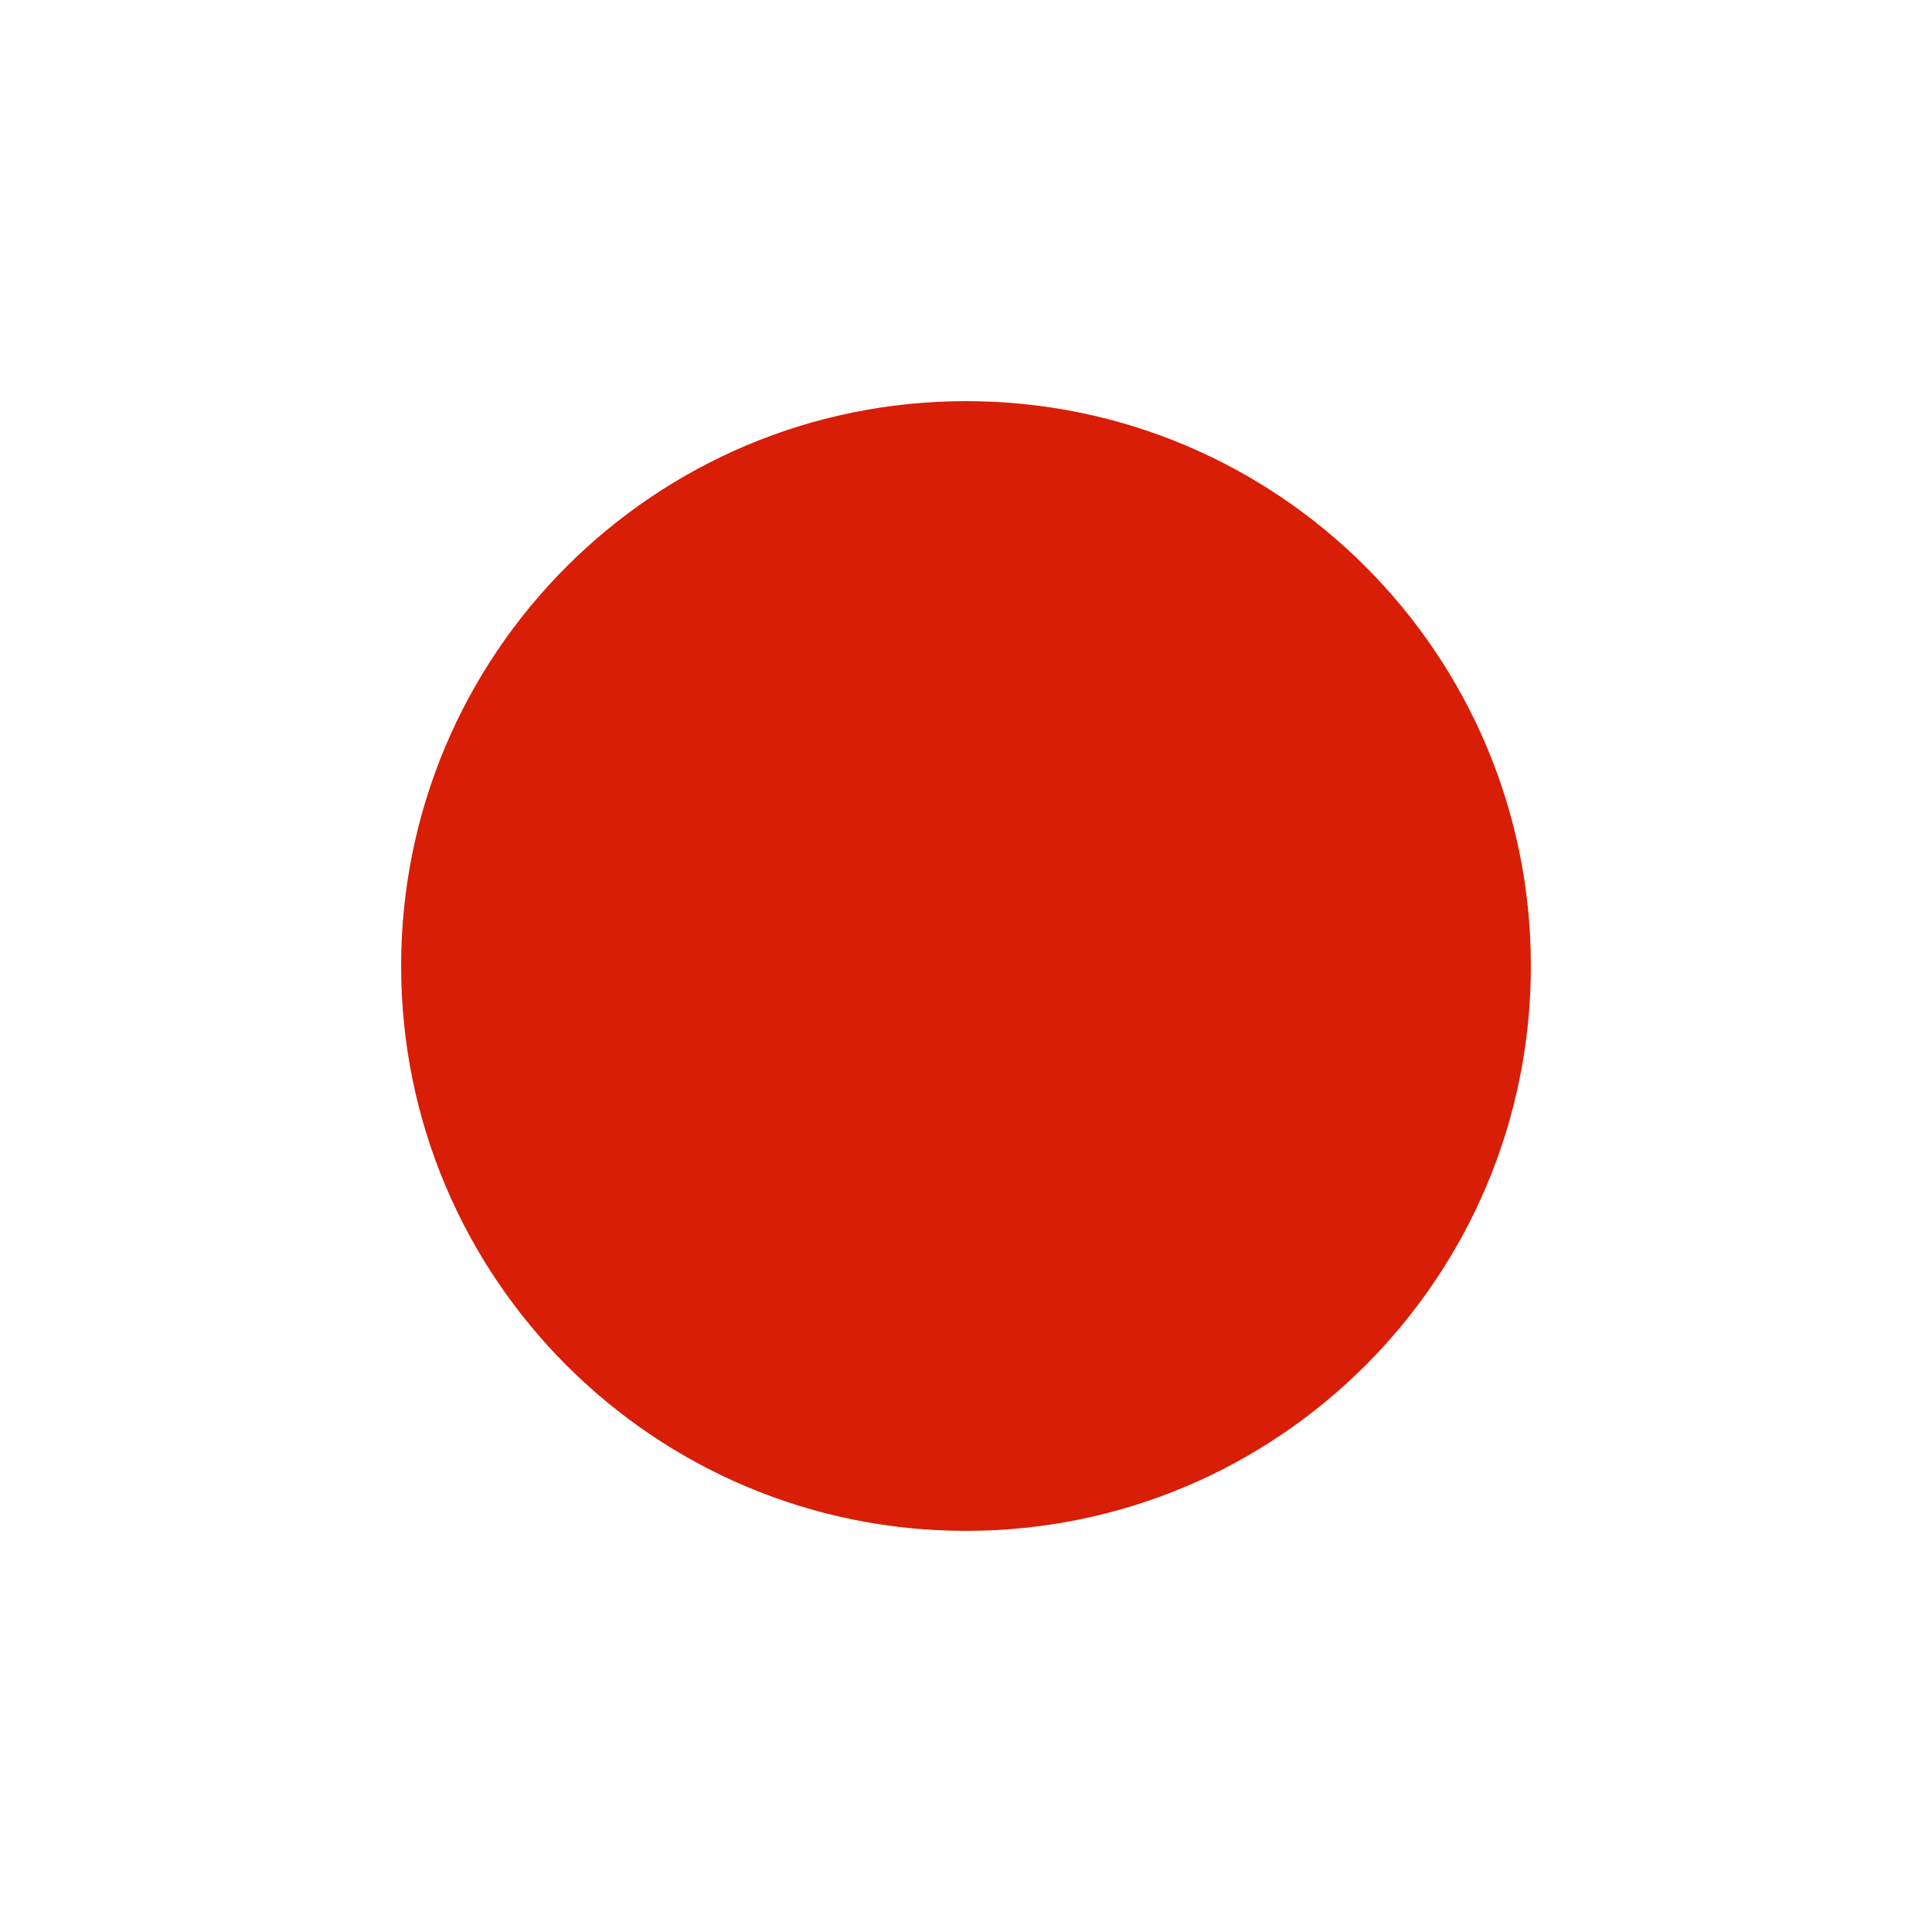
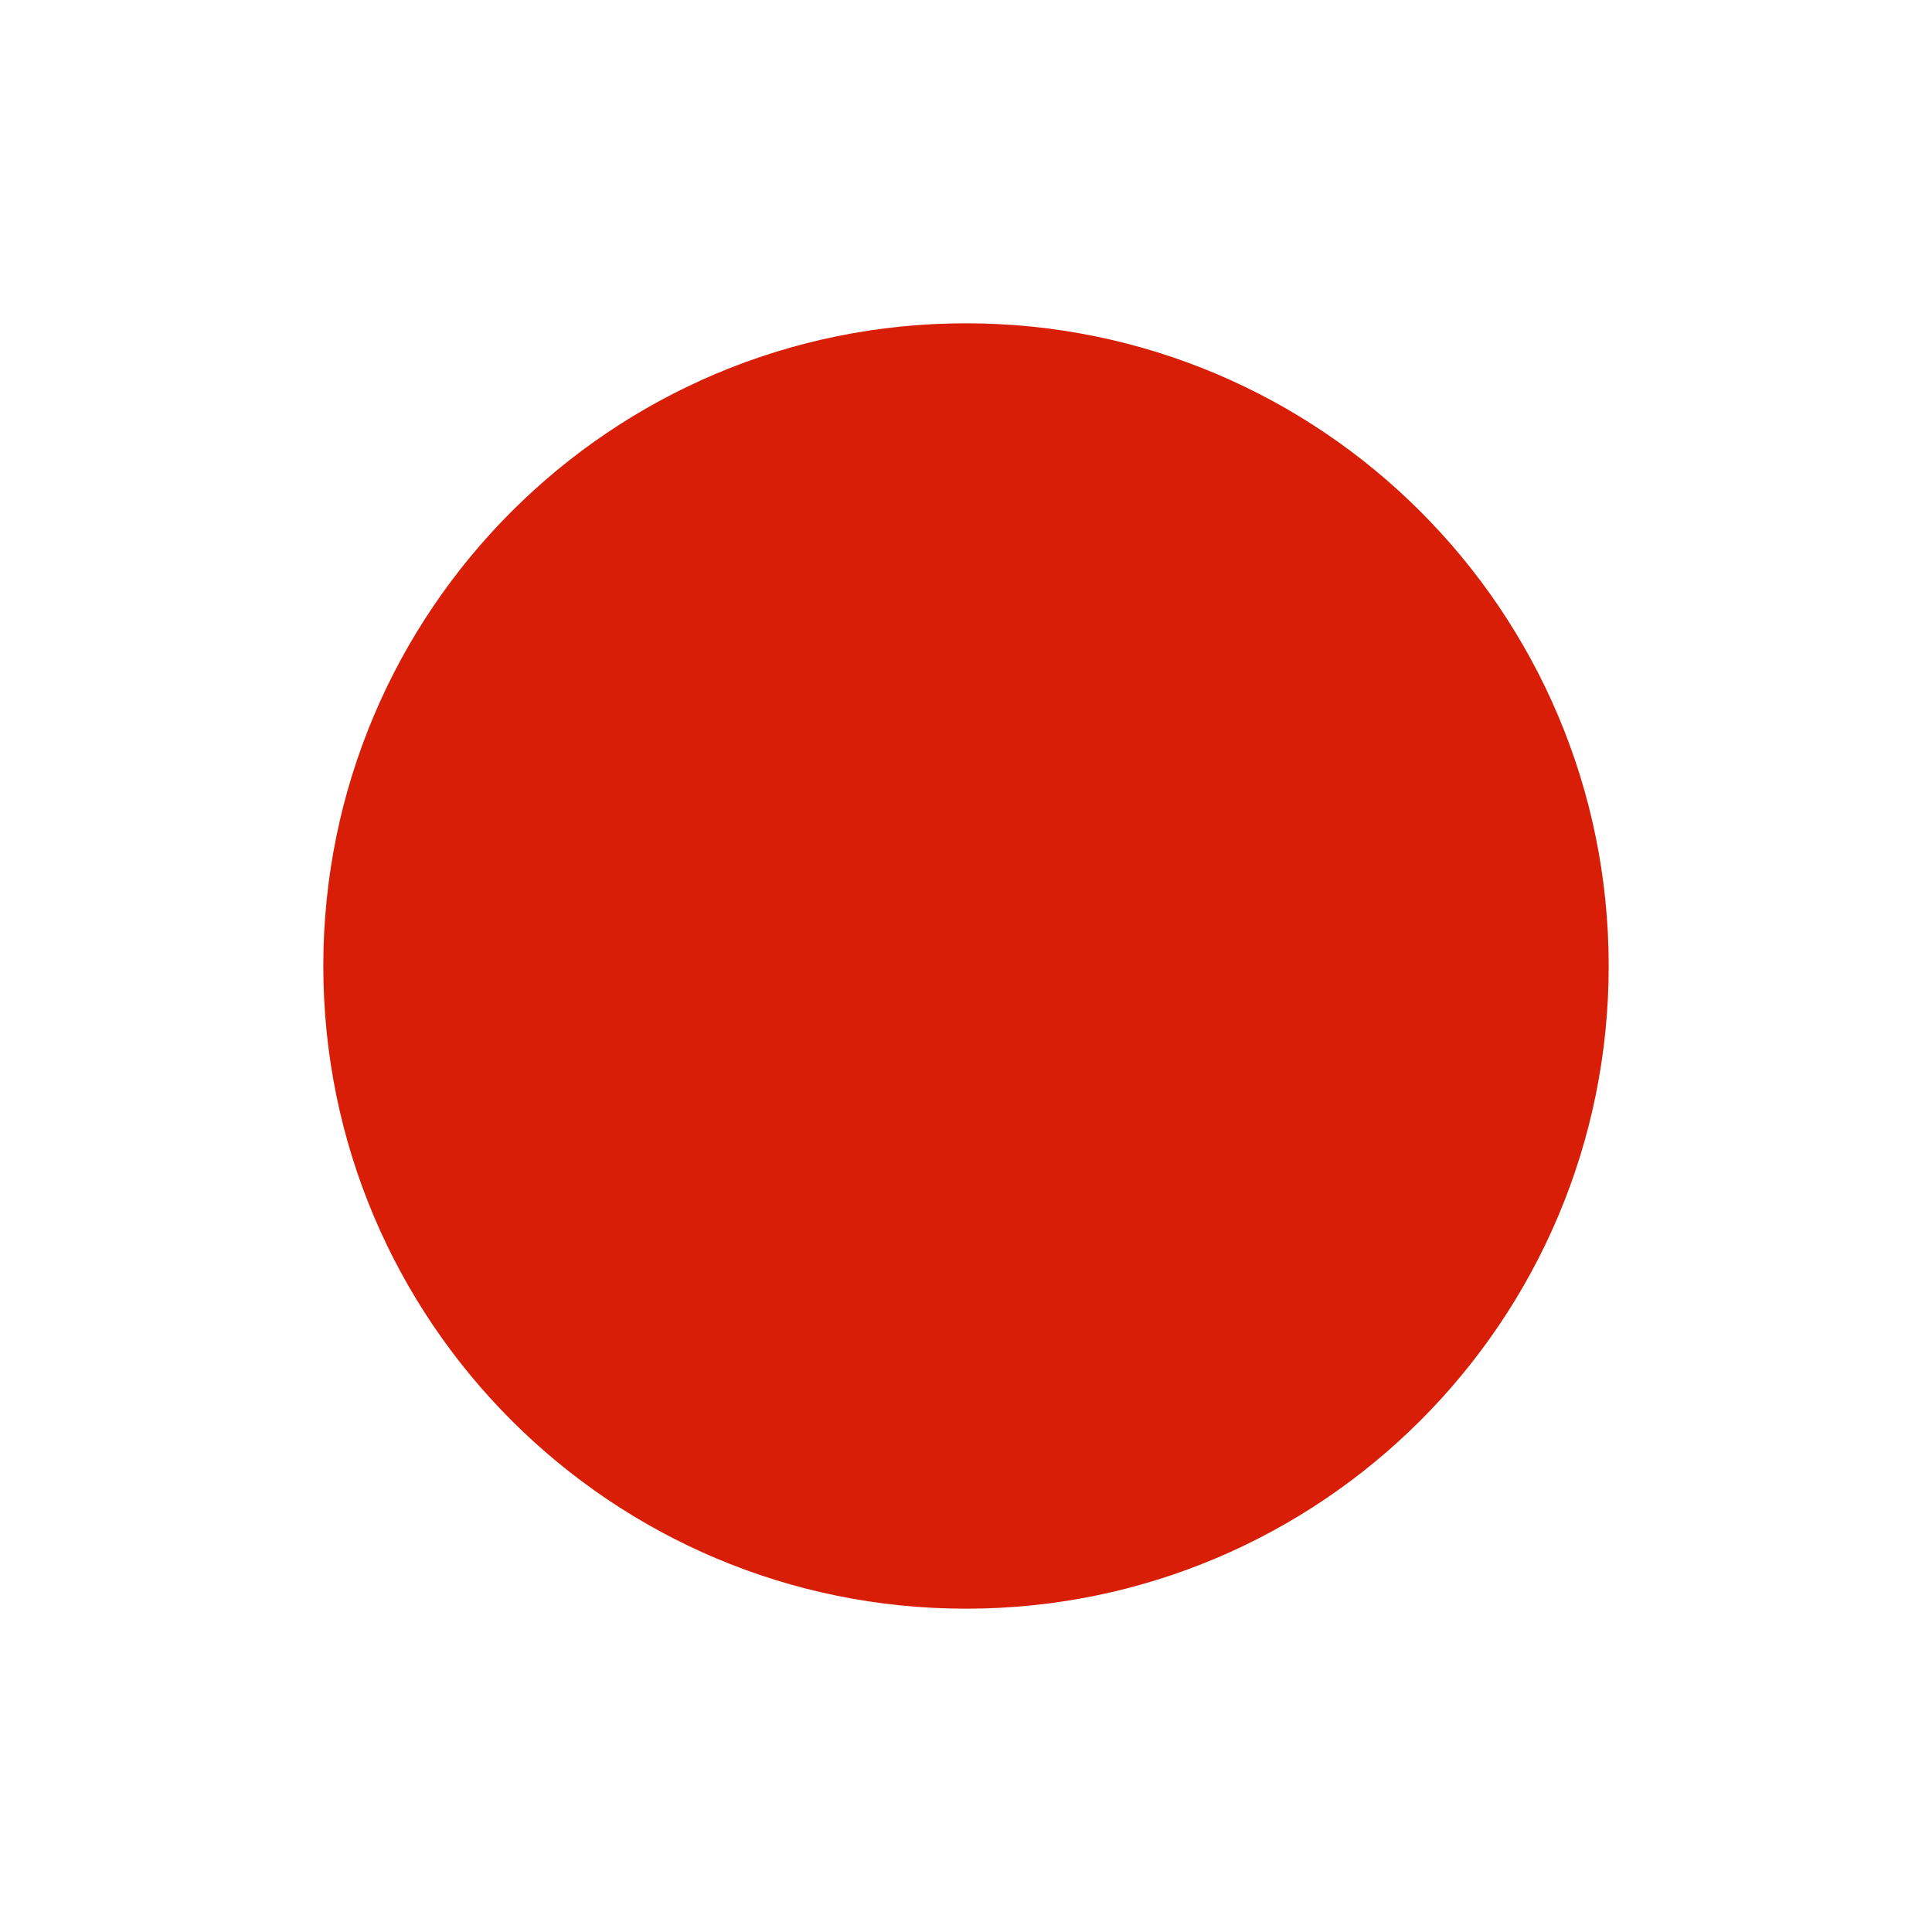
- <svg xmlns="http://www.w3.org/2000/svg" t="1614308215188" class="icon" viewBox="0 0 1024 1024" version="1.1" p-id="3980" data-darkreader-inline-fill="" width="48" height="48">
-   <defs>
-     <style type="text/css" />
-   </defs>
-   <path d="M212.61 512.001c0 165.366 134.024 299.389 299.39 299.389s299.39-134.023 299.39-299.389c0-165.367-134.024-299.392-299.39-299.392S212.61 346.634 212.61 512.001z" fill="#d81e06" p-id="3981" style="--darkreader-inline-fill:#ad1805;" data-darkreader-inline-fill="" />
+ <svg xmlns="http://www.w3.org/2000/svg" t="1735736317593" class="icon" viewBox="0 0 1024 1024" version="1.1" p-id="4408" width="16" height="16">
+   <path d="M171.361 512.001c0 188.15 152.49 340.638 340.639 340.638S852.639 700.15 852.639 512c0-188.151-152.491-340.642-340.639-340.642S171.361 323.85 171.361 512.001z" fill="#D81E06" p-id="4409" />
</svg>
